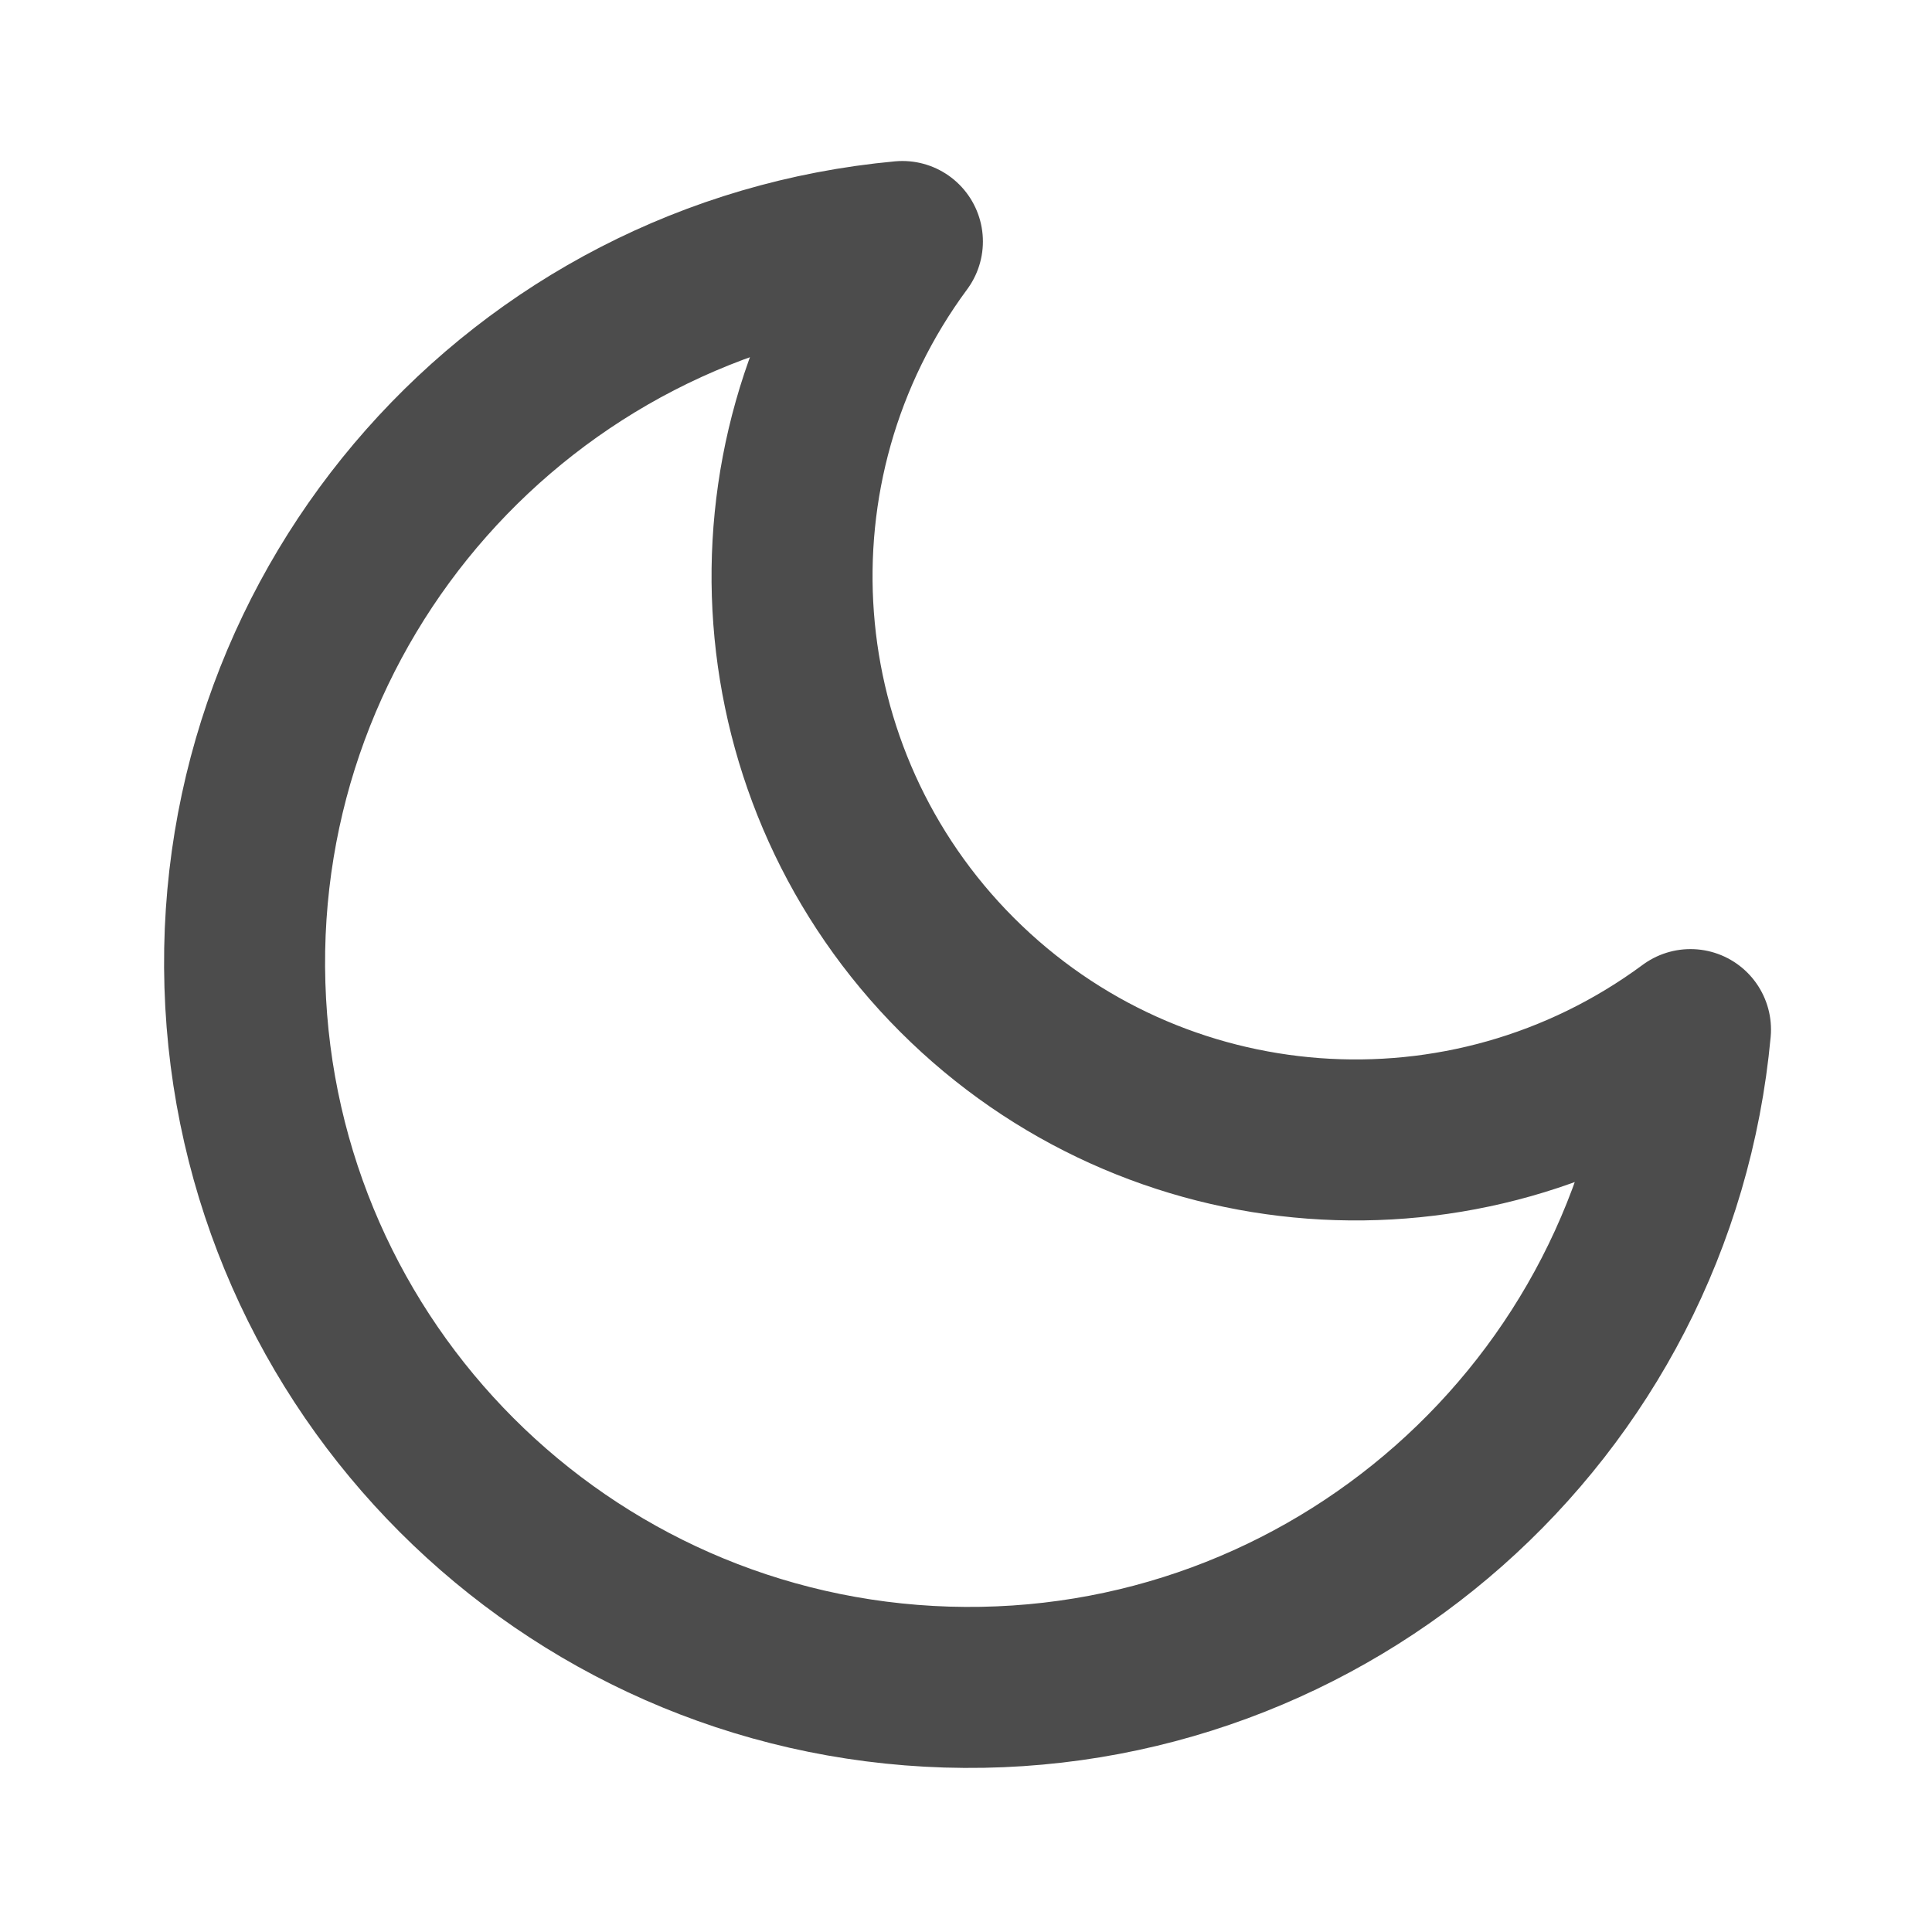
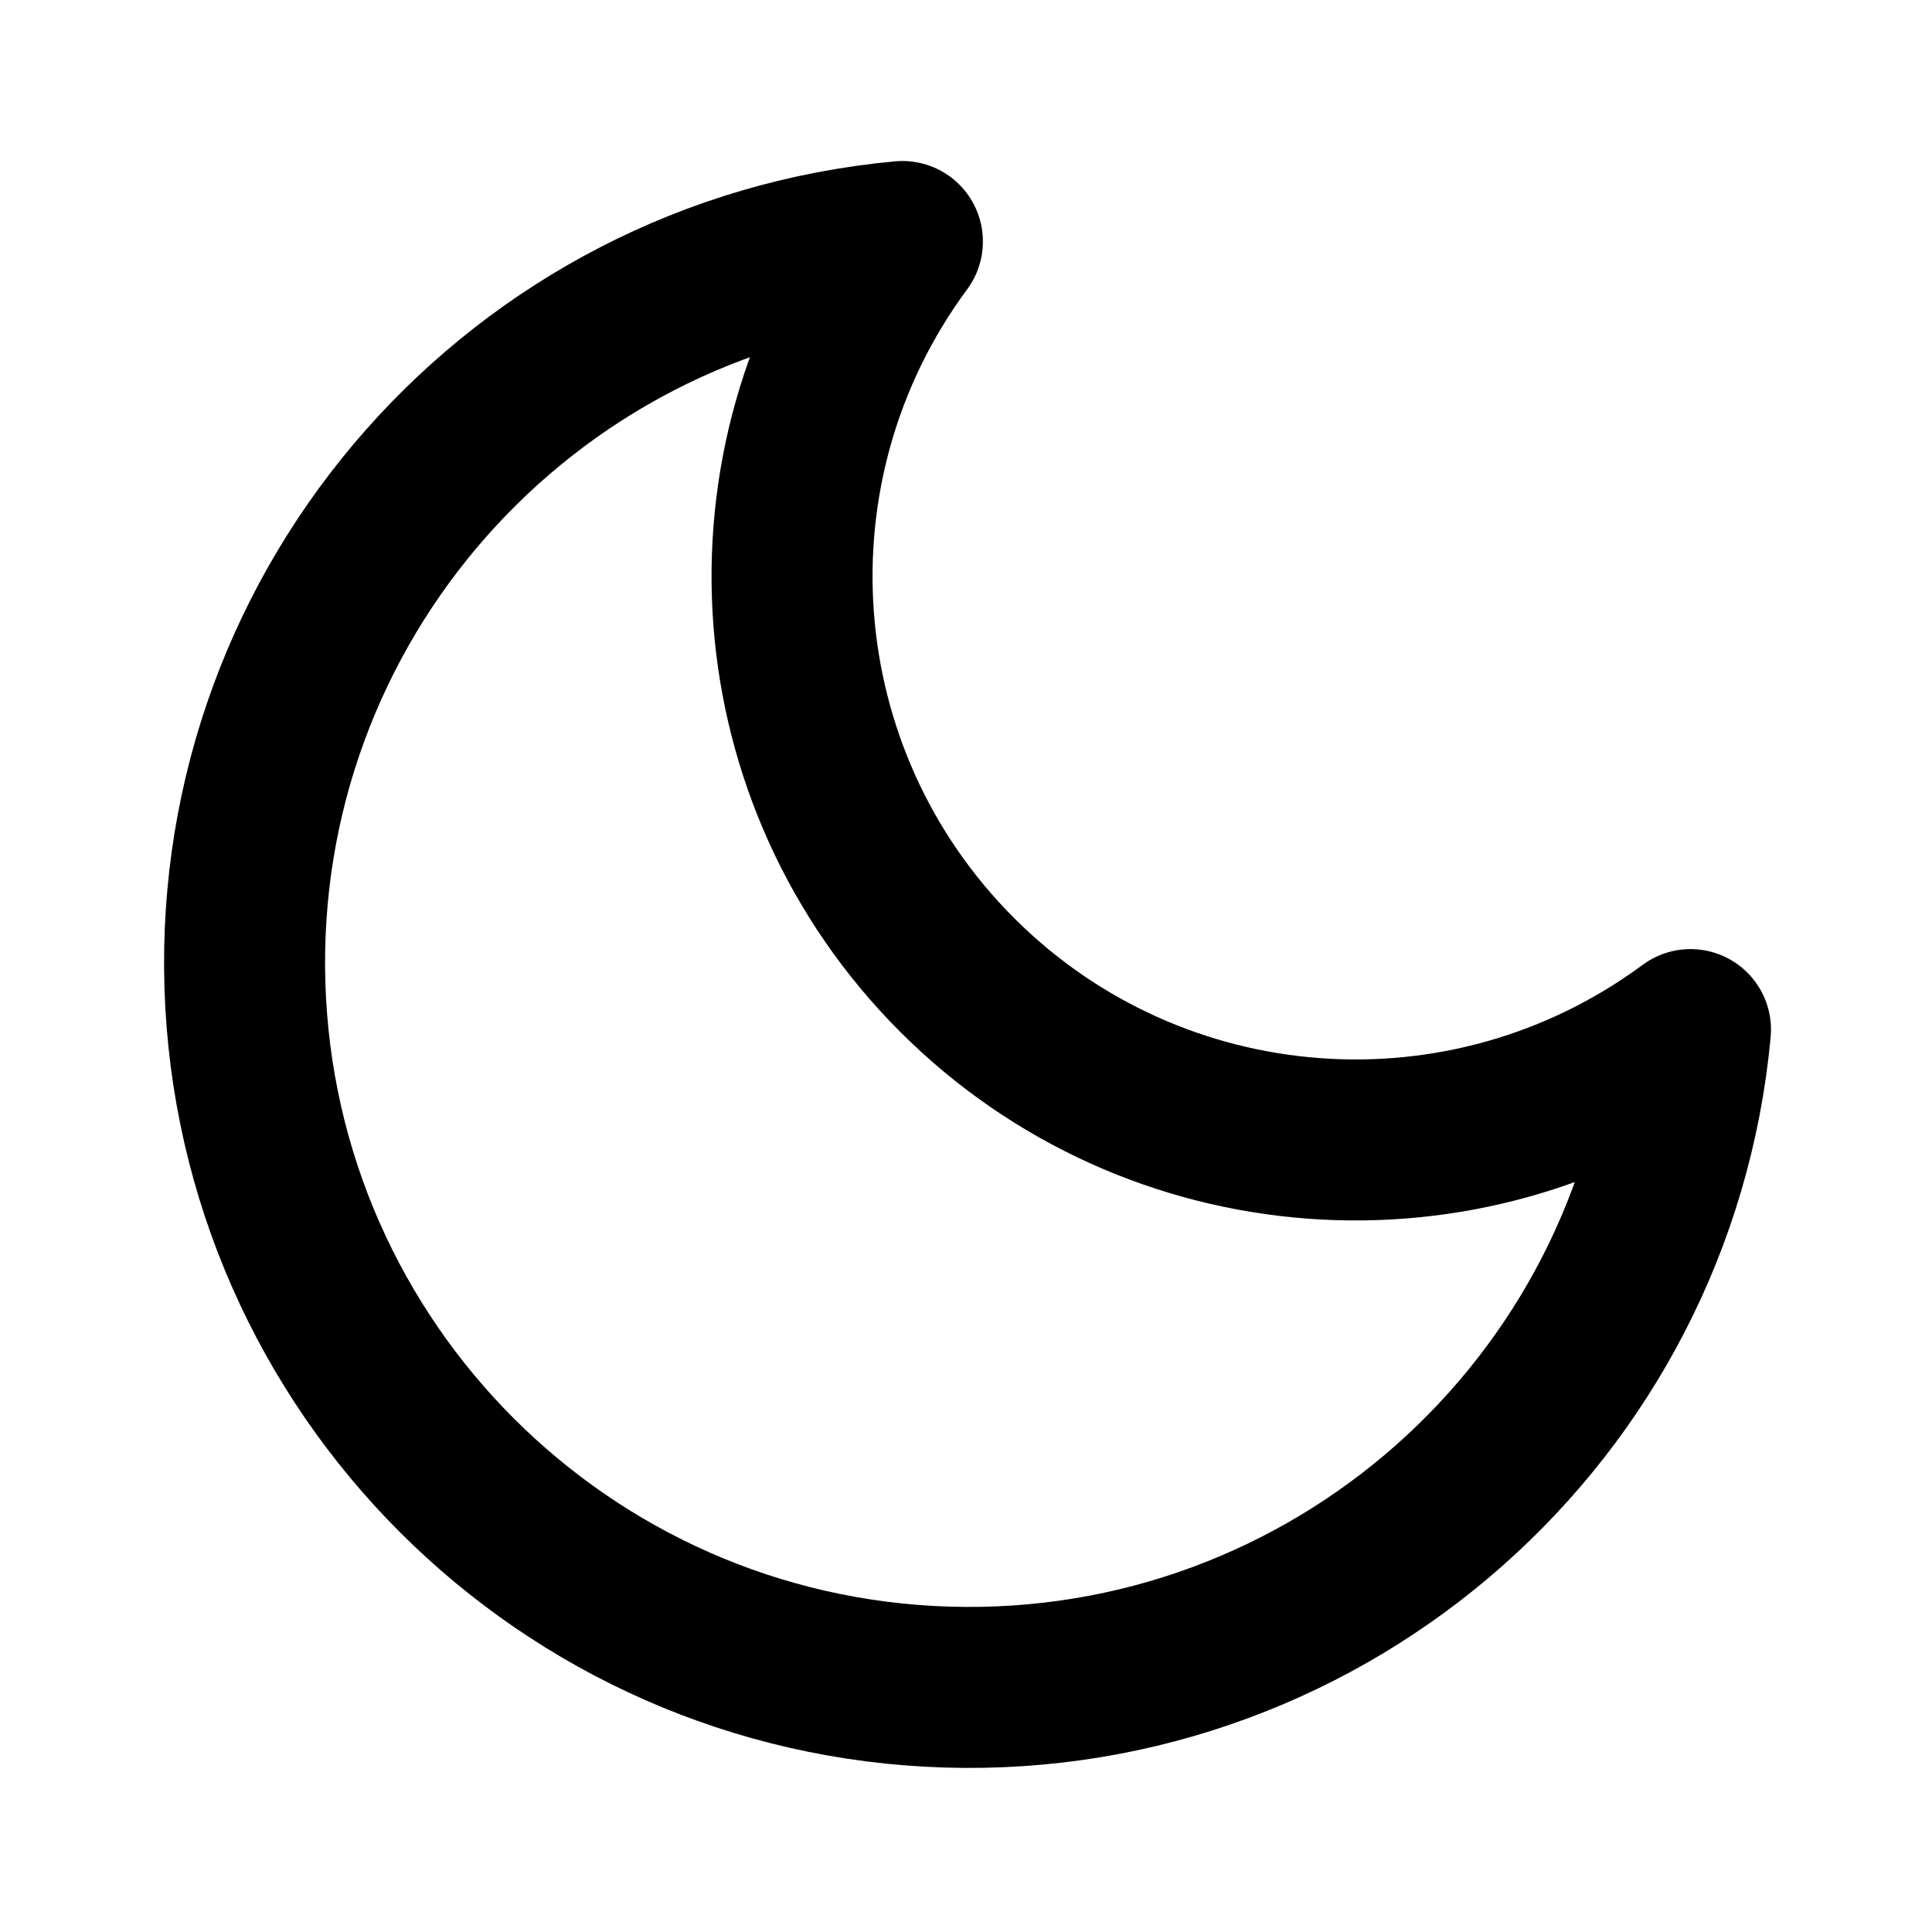
- <svg xmlns="http://www.w3.org/2000/svg" stroke="rgba(0, 0, 0, 0.70)" fill="none" stroke-width="2" viewBox="0 0 24 24" stroke-linecap="round" stroke-linejoin="round" height="1em" width="1em">
+ <svg xmlns="http://www.w3.org/2000/svg" stroke="#000000" fill="none" stroke-width="2" viewBox="0 0 24 24" stroke-linecap="round" stroke-linejoin="round" height="1em" width="1em">
  <path d="M21 12.79A9 9 0 1 1 11.21 3 7 7 0 0 0 21 12.79z" />
</svg>
